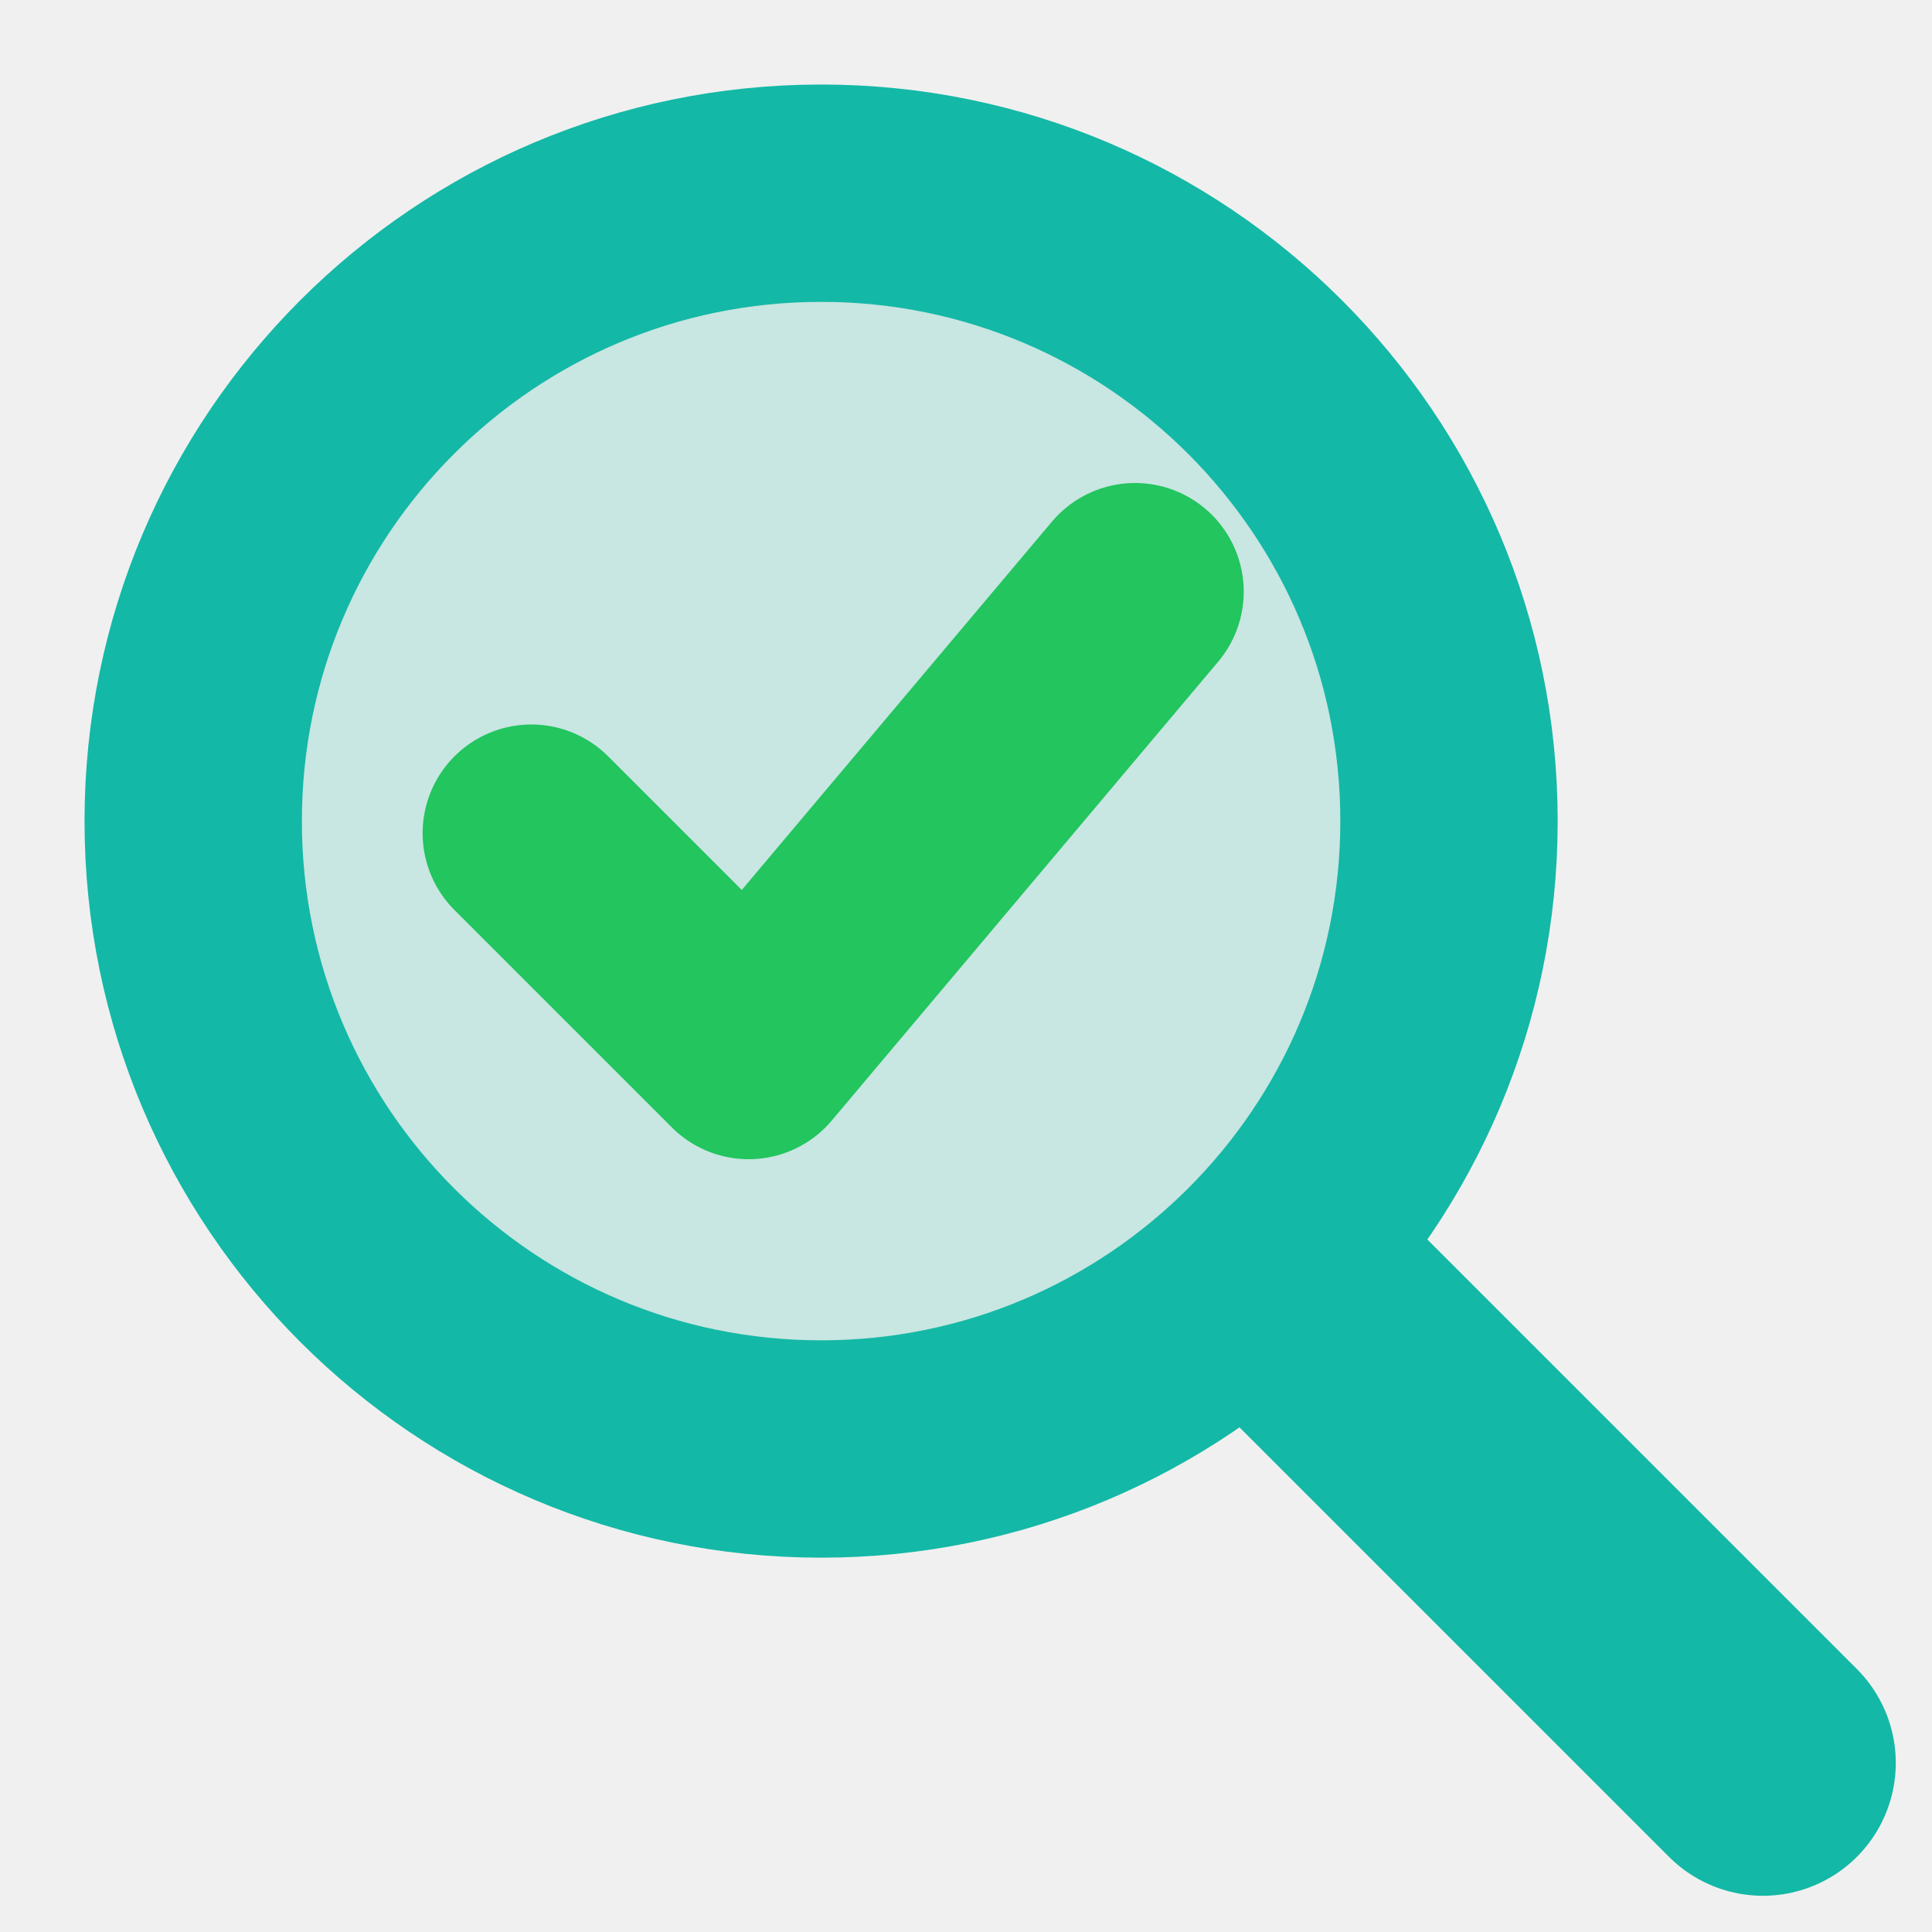
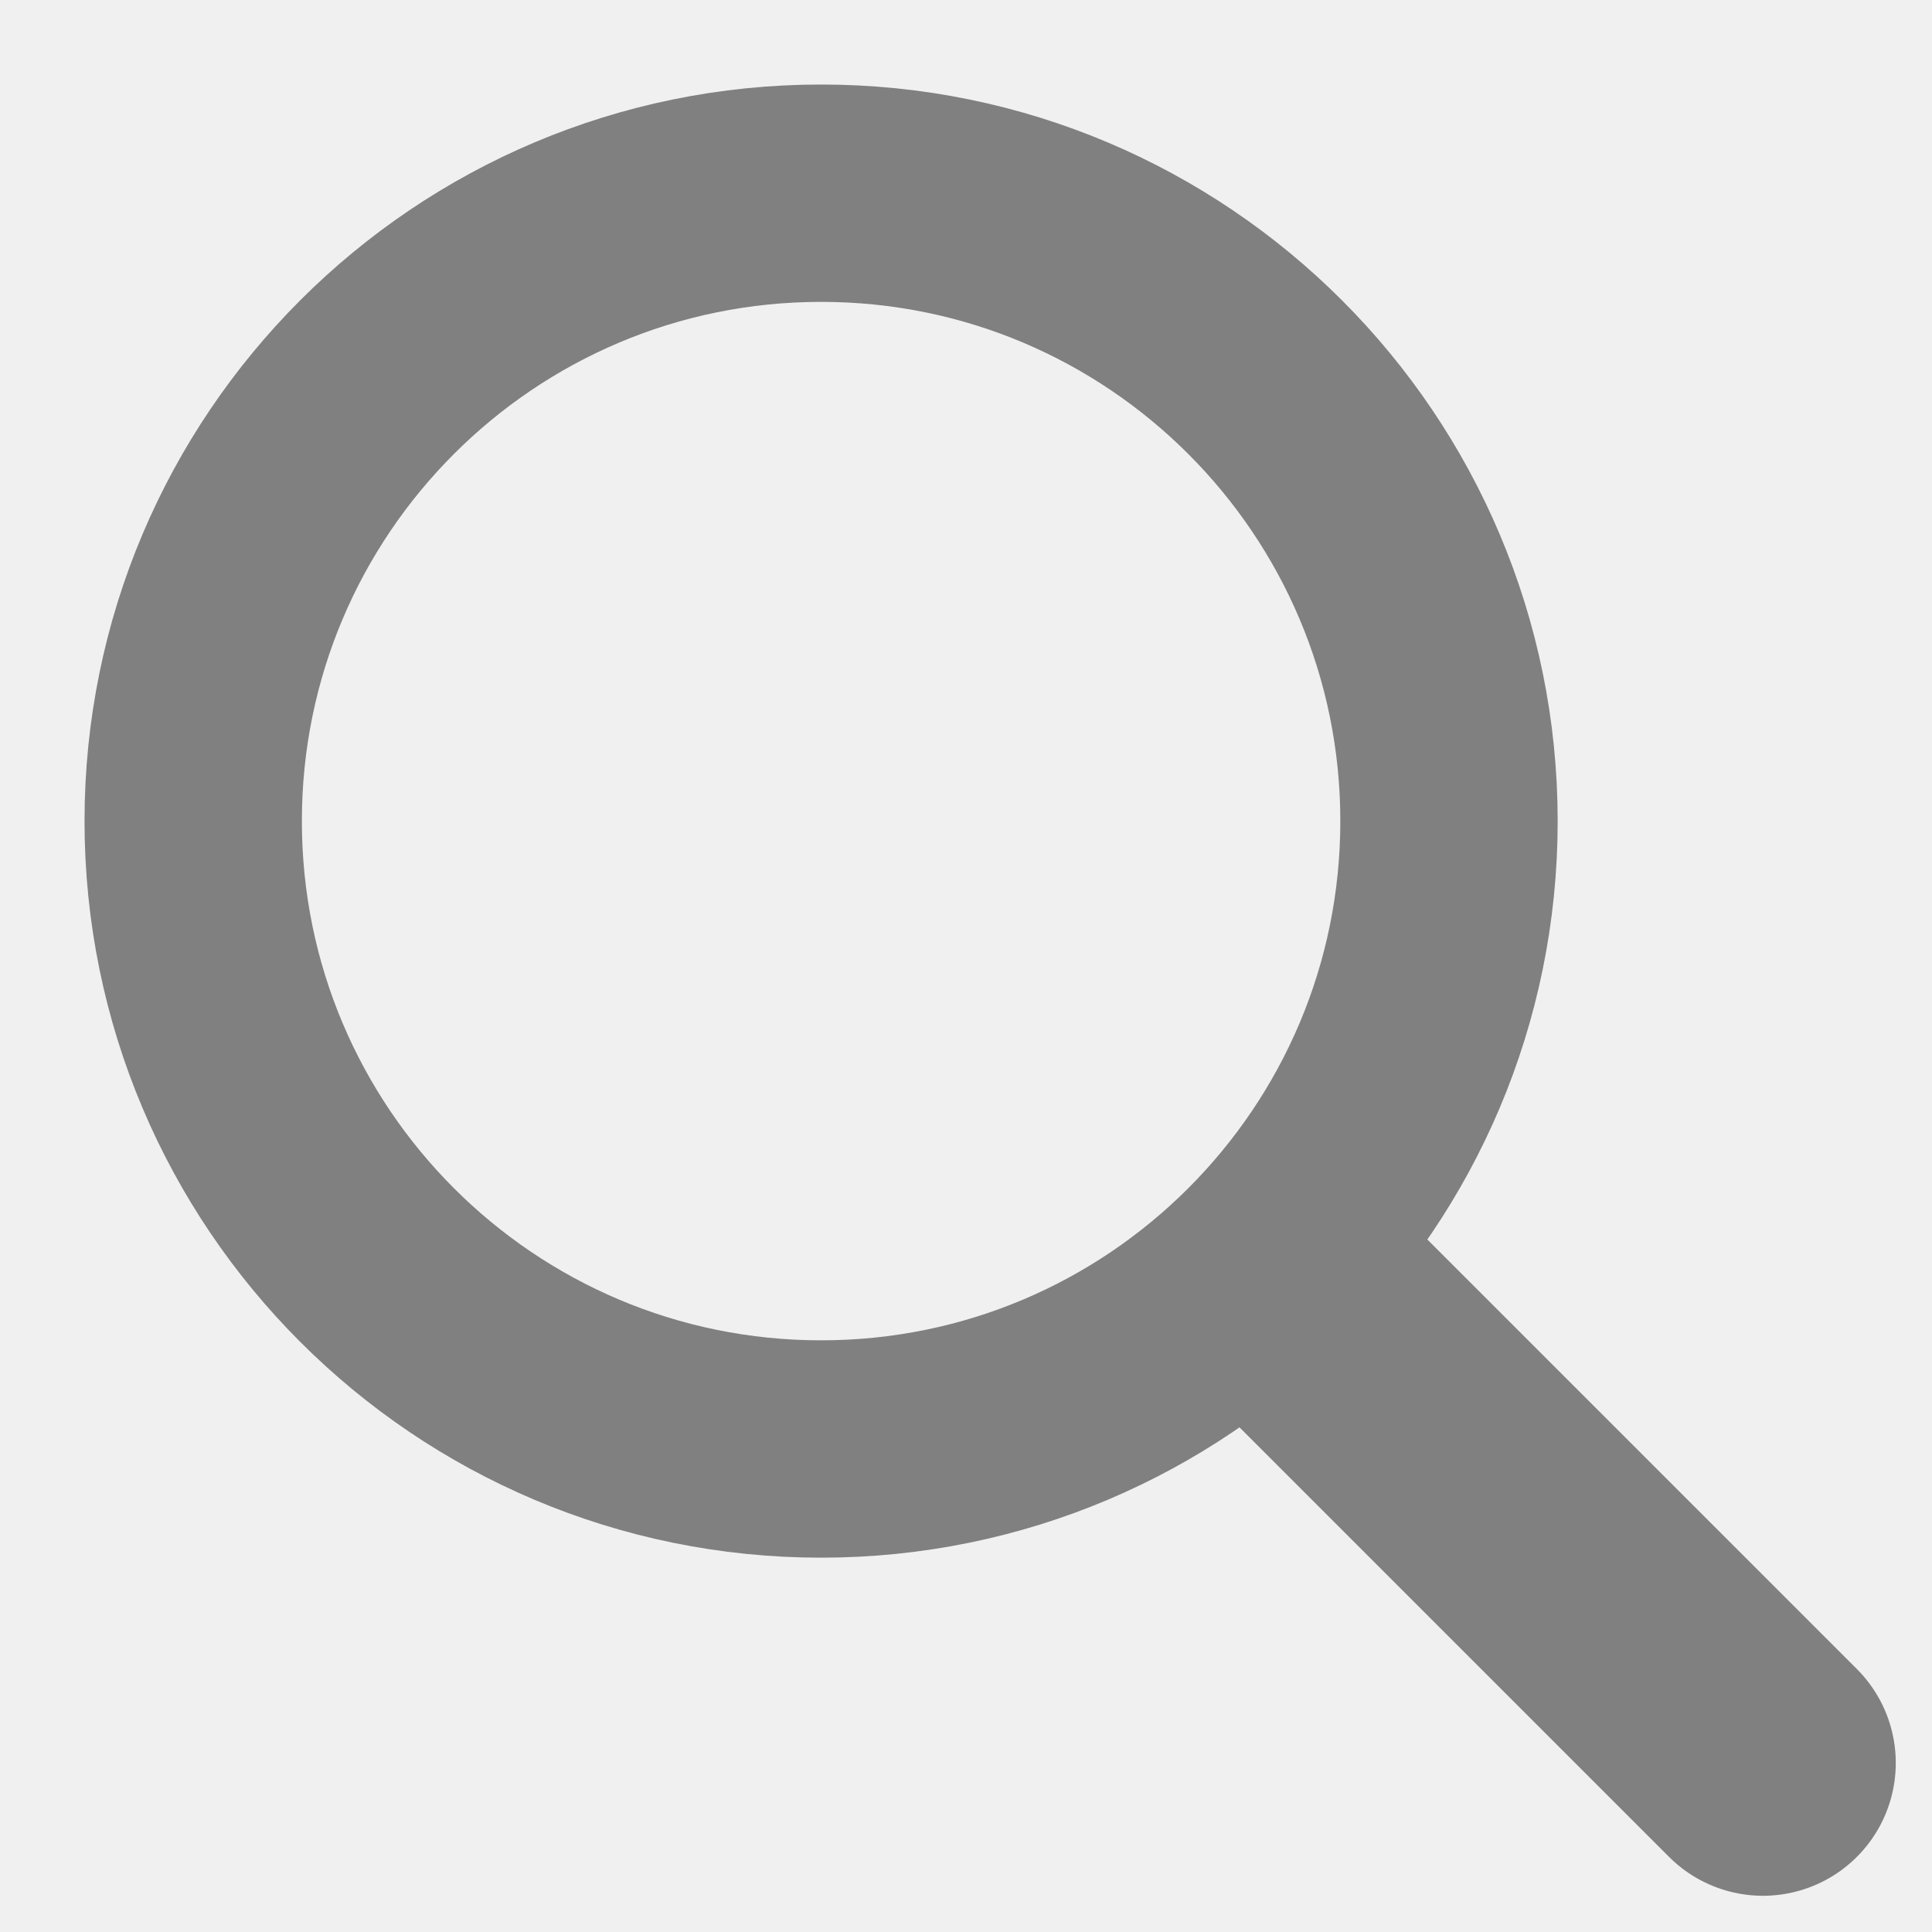
- <svg xmlns="http://www.w3.org/2000/svg" width="16px" height="16px" viewBox="0 0 16 16" version="1.1">
-   <circle cx="6.8" cy="6.8" r="5.2" fill="#14b8a6" fill-opacity="0.18" stroke="#14b8a6" stroke-width="1.8" />
-   <path d="M 10.8,10.8 14.6,14.6" fill="none" stroke="#14b8a6" stroke-width="2.2" stroke-linecap="round" />
-   <path d="M 4.4,6.9 6.2,8.7 9.4,4.9" fill="none" stroke="#22c55e" stroke-width="1.8" stroke-linecap="round" stroke-linejoin="round" />
+ <svg xmlns="http://www.w3.org/2000/svg" width="16px" height="16px" viewBox="0 0 16 16" version="1.1" id="svg2">
+   <defs id="defs2" />
+   <circle cx="6.8" cy="6.8" r="5.2" fill="#14b8a6" fill-opacity="0.18" stroke="#14b8a6" stroke-width="1.8" id="circle1" style="fill:#ffffff;stroke:#808080;fill-opacity:0;stroke-opacity:1" />
+   <path d="M 10.8,10.8 14.6,14.6" fill="none" stroke="#14b8a6" stroke-width="2.2" stroke-linecap="round" id="path1" style="fill:#808080;stroke:#808080" />
</svg>
